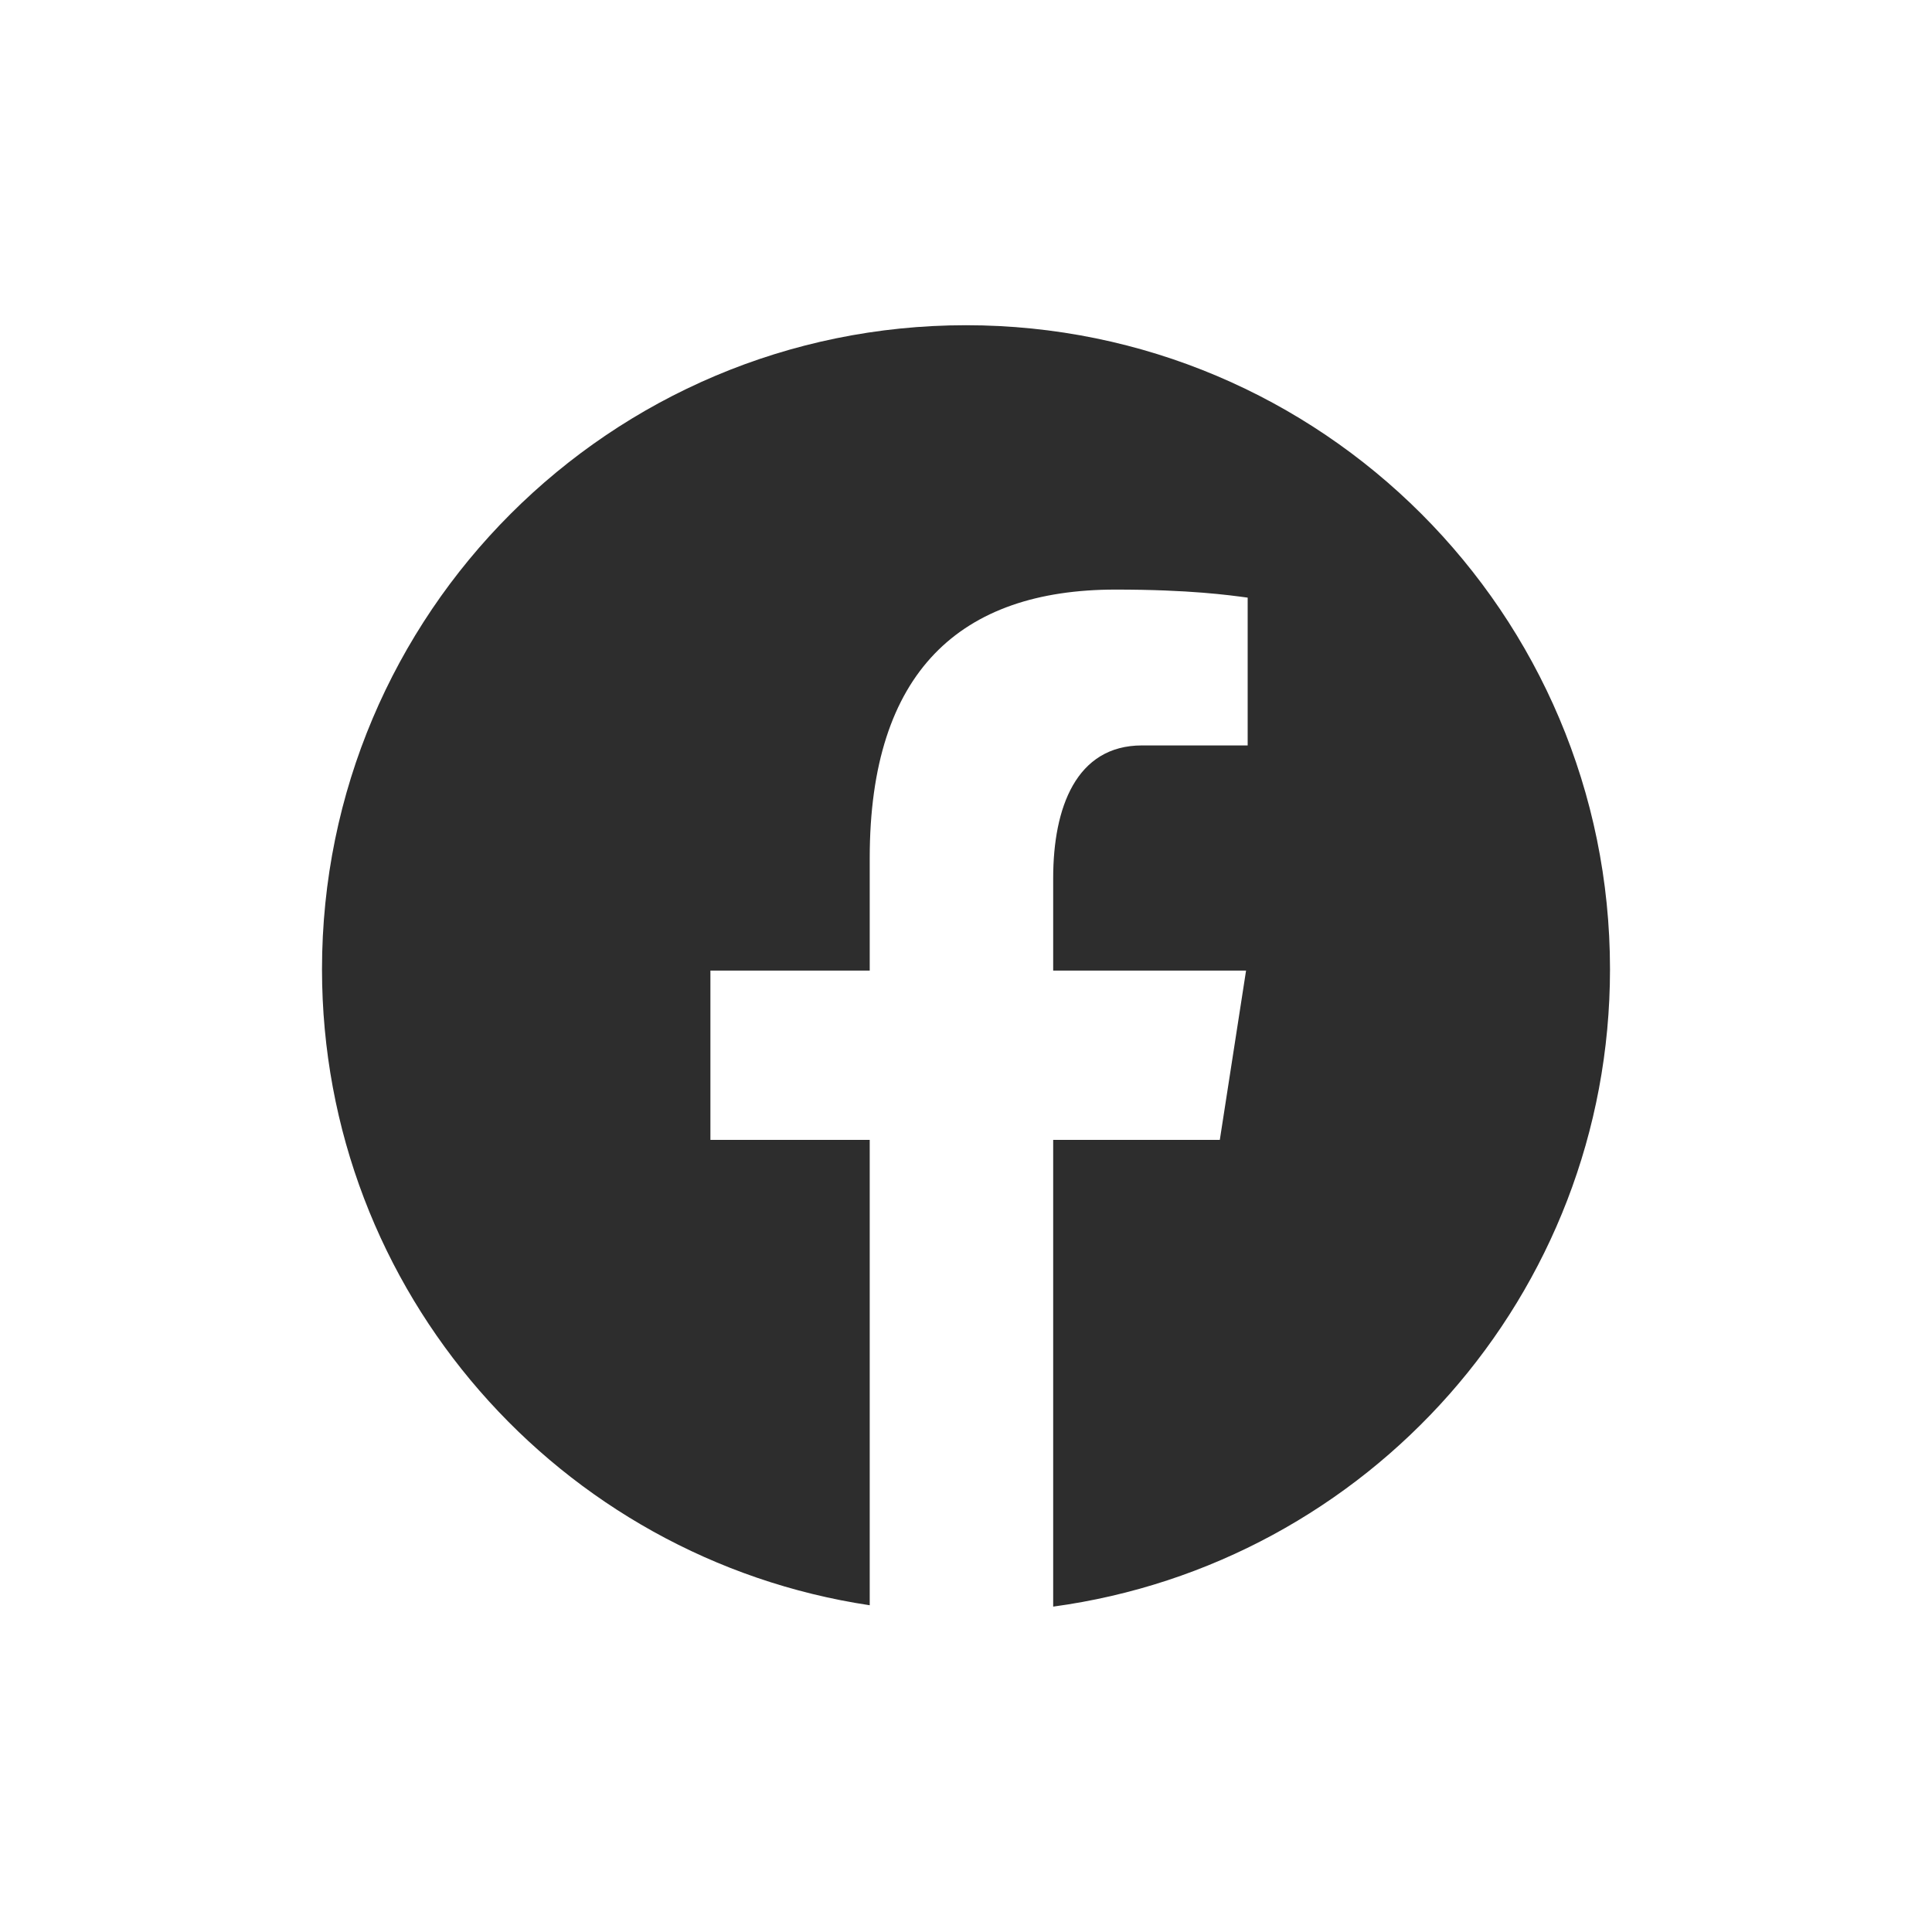
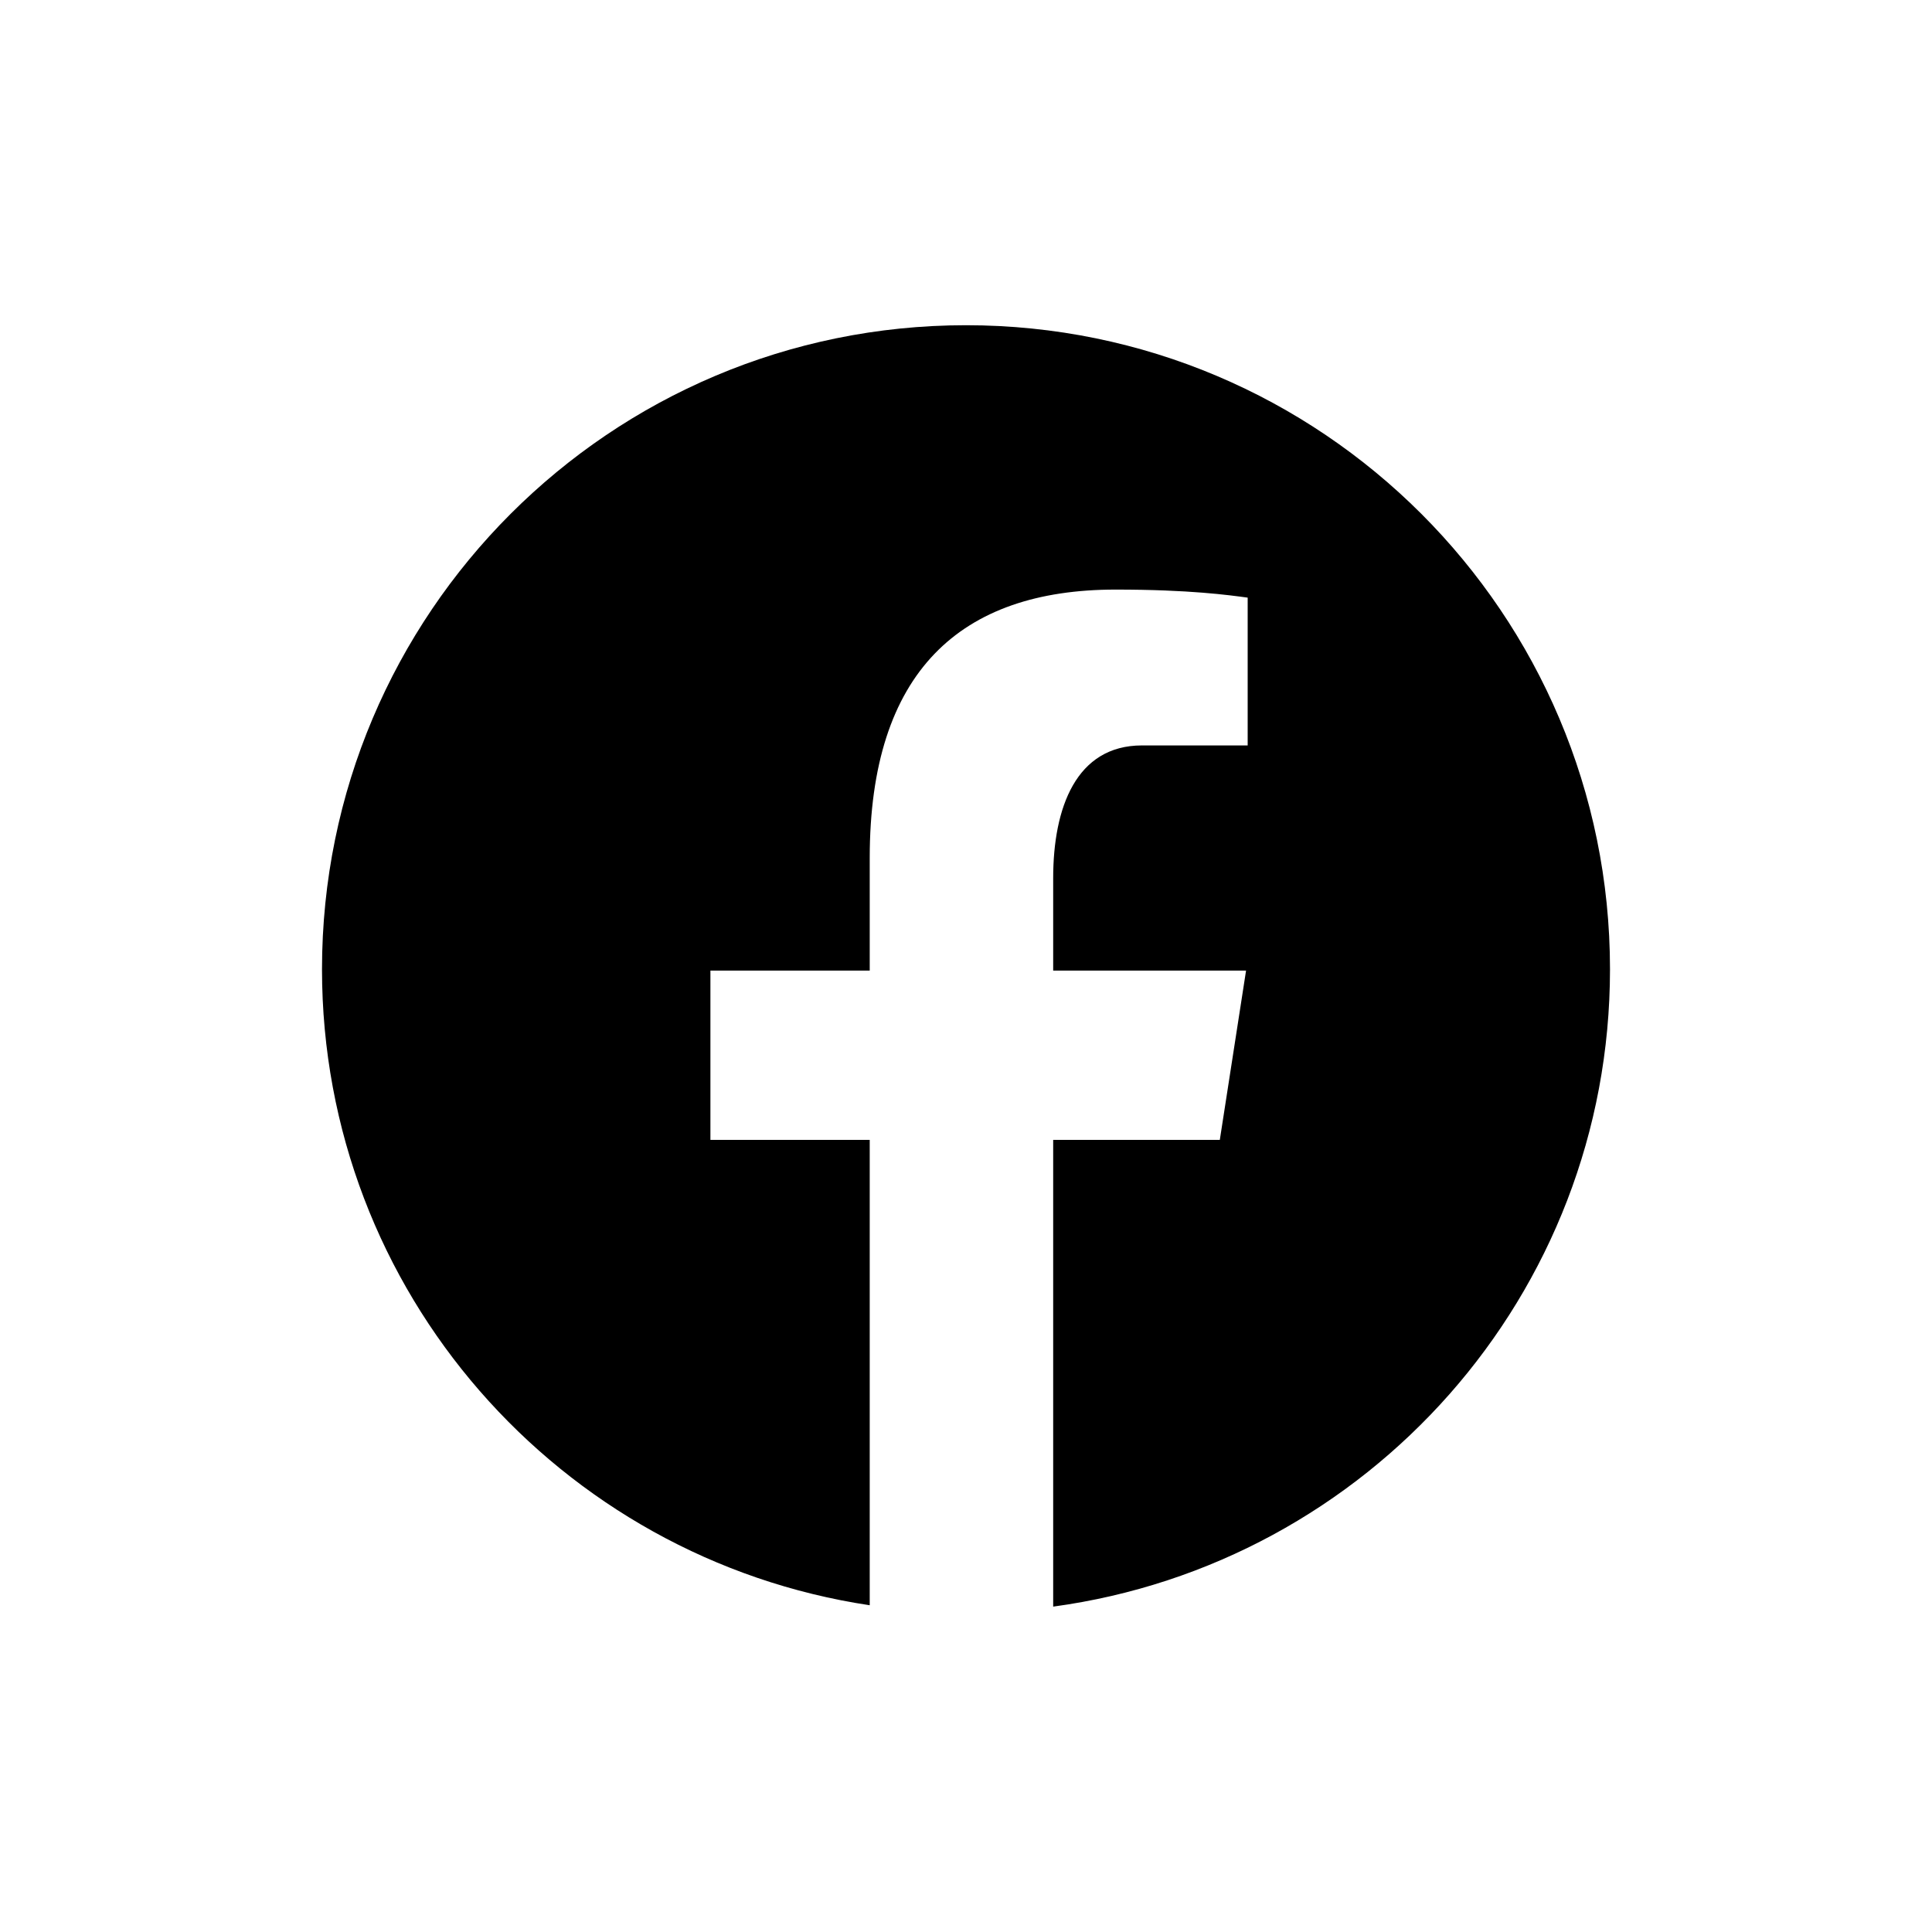
<svg xmlns="http://www.w3.org/2000/svg" width="24" height="24" viewBox="0 0 24 24" fill="none">
-   <path d="M12 4.04C7.582 4.04 4 7.622 4 12.04C4 16.051 6.955 19.363 10.804 19.941V14.16H8.825V12.057H10.804V10.658C10.804 8.341 11.933 7.324 13.858 7.324C14.781 7.324 15.268 7.393 15.499 7.424V9.26H14.186C13.368 9.26 13.083 10.034 13.083 10.908V12.057H15.479L15.153 14.16H13.083V19.958C16.988 19.428 20 16.09 20 12.04C20 7.622 16.418 4.04 12 4.04Z" fill="#2D2D2D" />
+   <path d="M12 4.04C7.582 4.04 4 7.622 4 12.04C4 16.051 6.955 19.363 10.804 19.941V14.16H8.825V12.057H10.804V10.658C10.804 8.341 11.933 7.324 13.858 7.324C14.781 7.324 15.268 7.393 15.499 7.424V9.26H14.186C13.368 9.26 13.083 10.034 13.083 10.908V12.057H15.479L15.153 14.16H13.083V19.958C16.988 19.428 20 16.09 20 12.04C20 7.622 16.418 4.04 12 4.04Z" fill="black" />
</svg>
